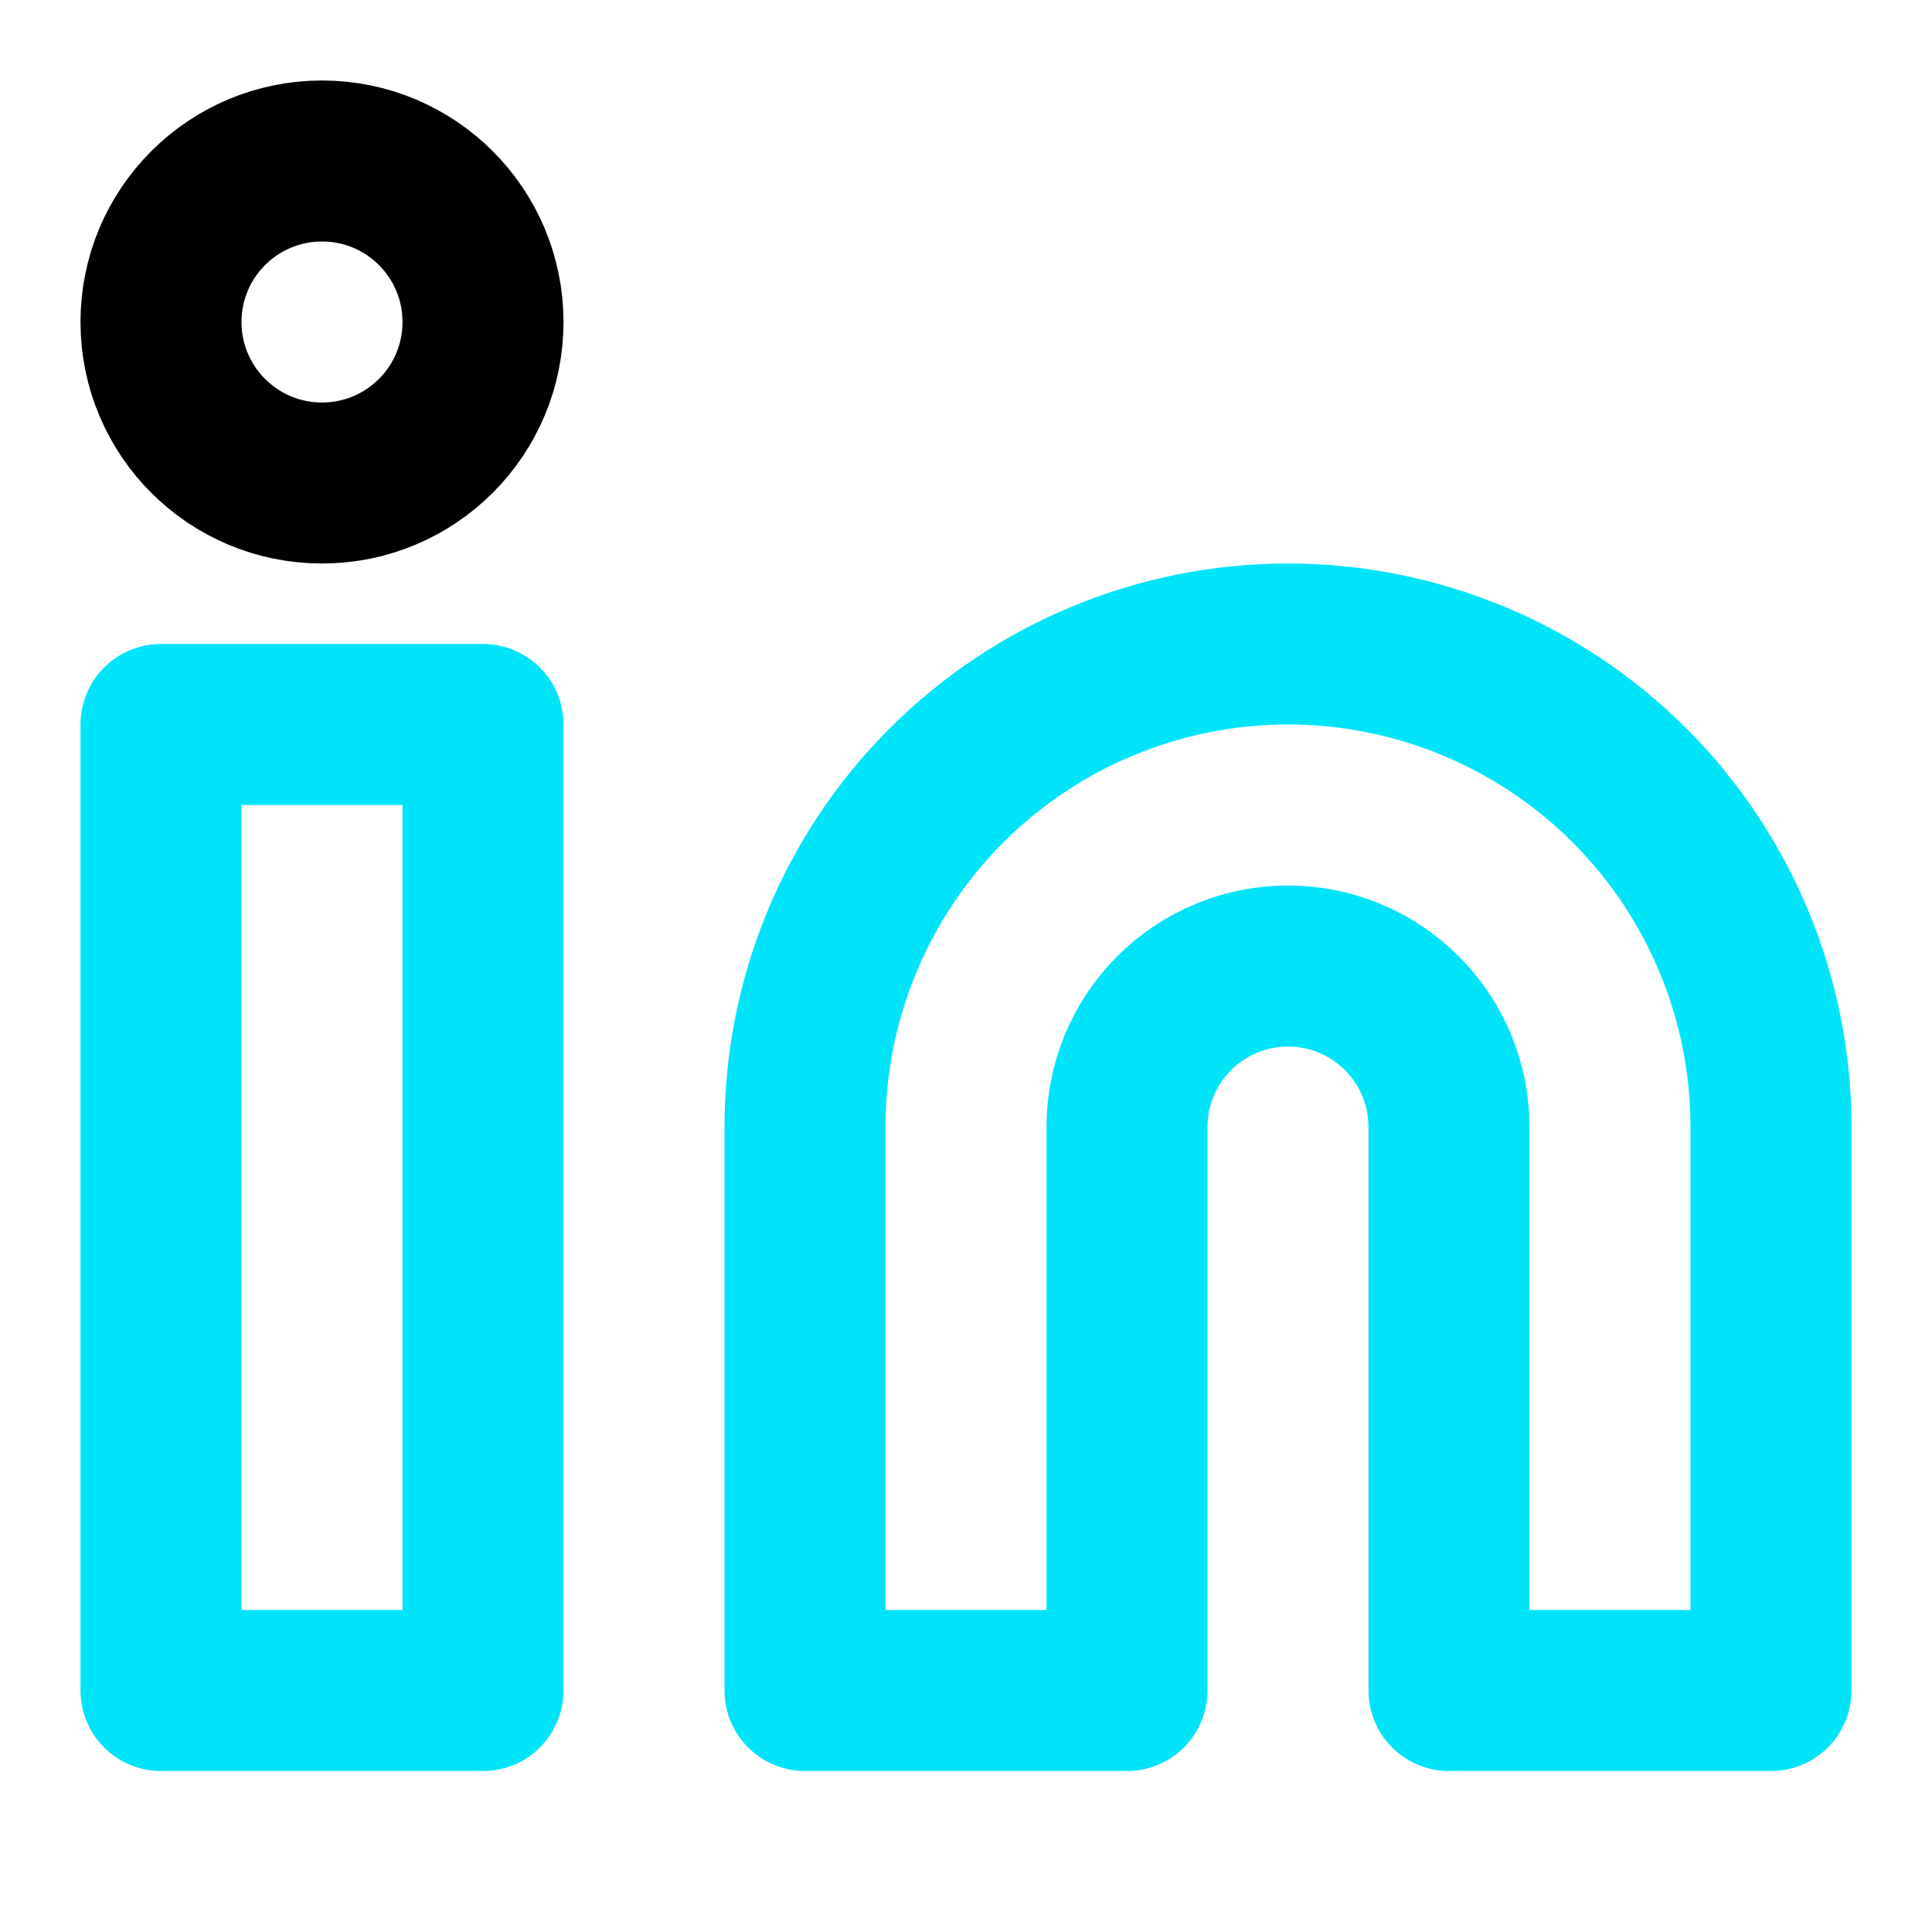
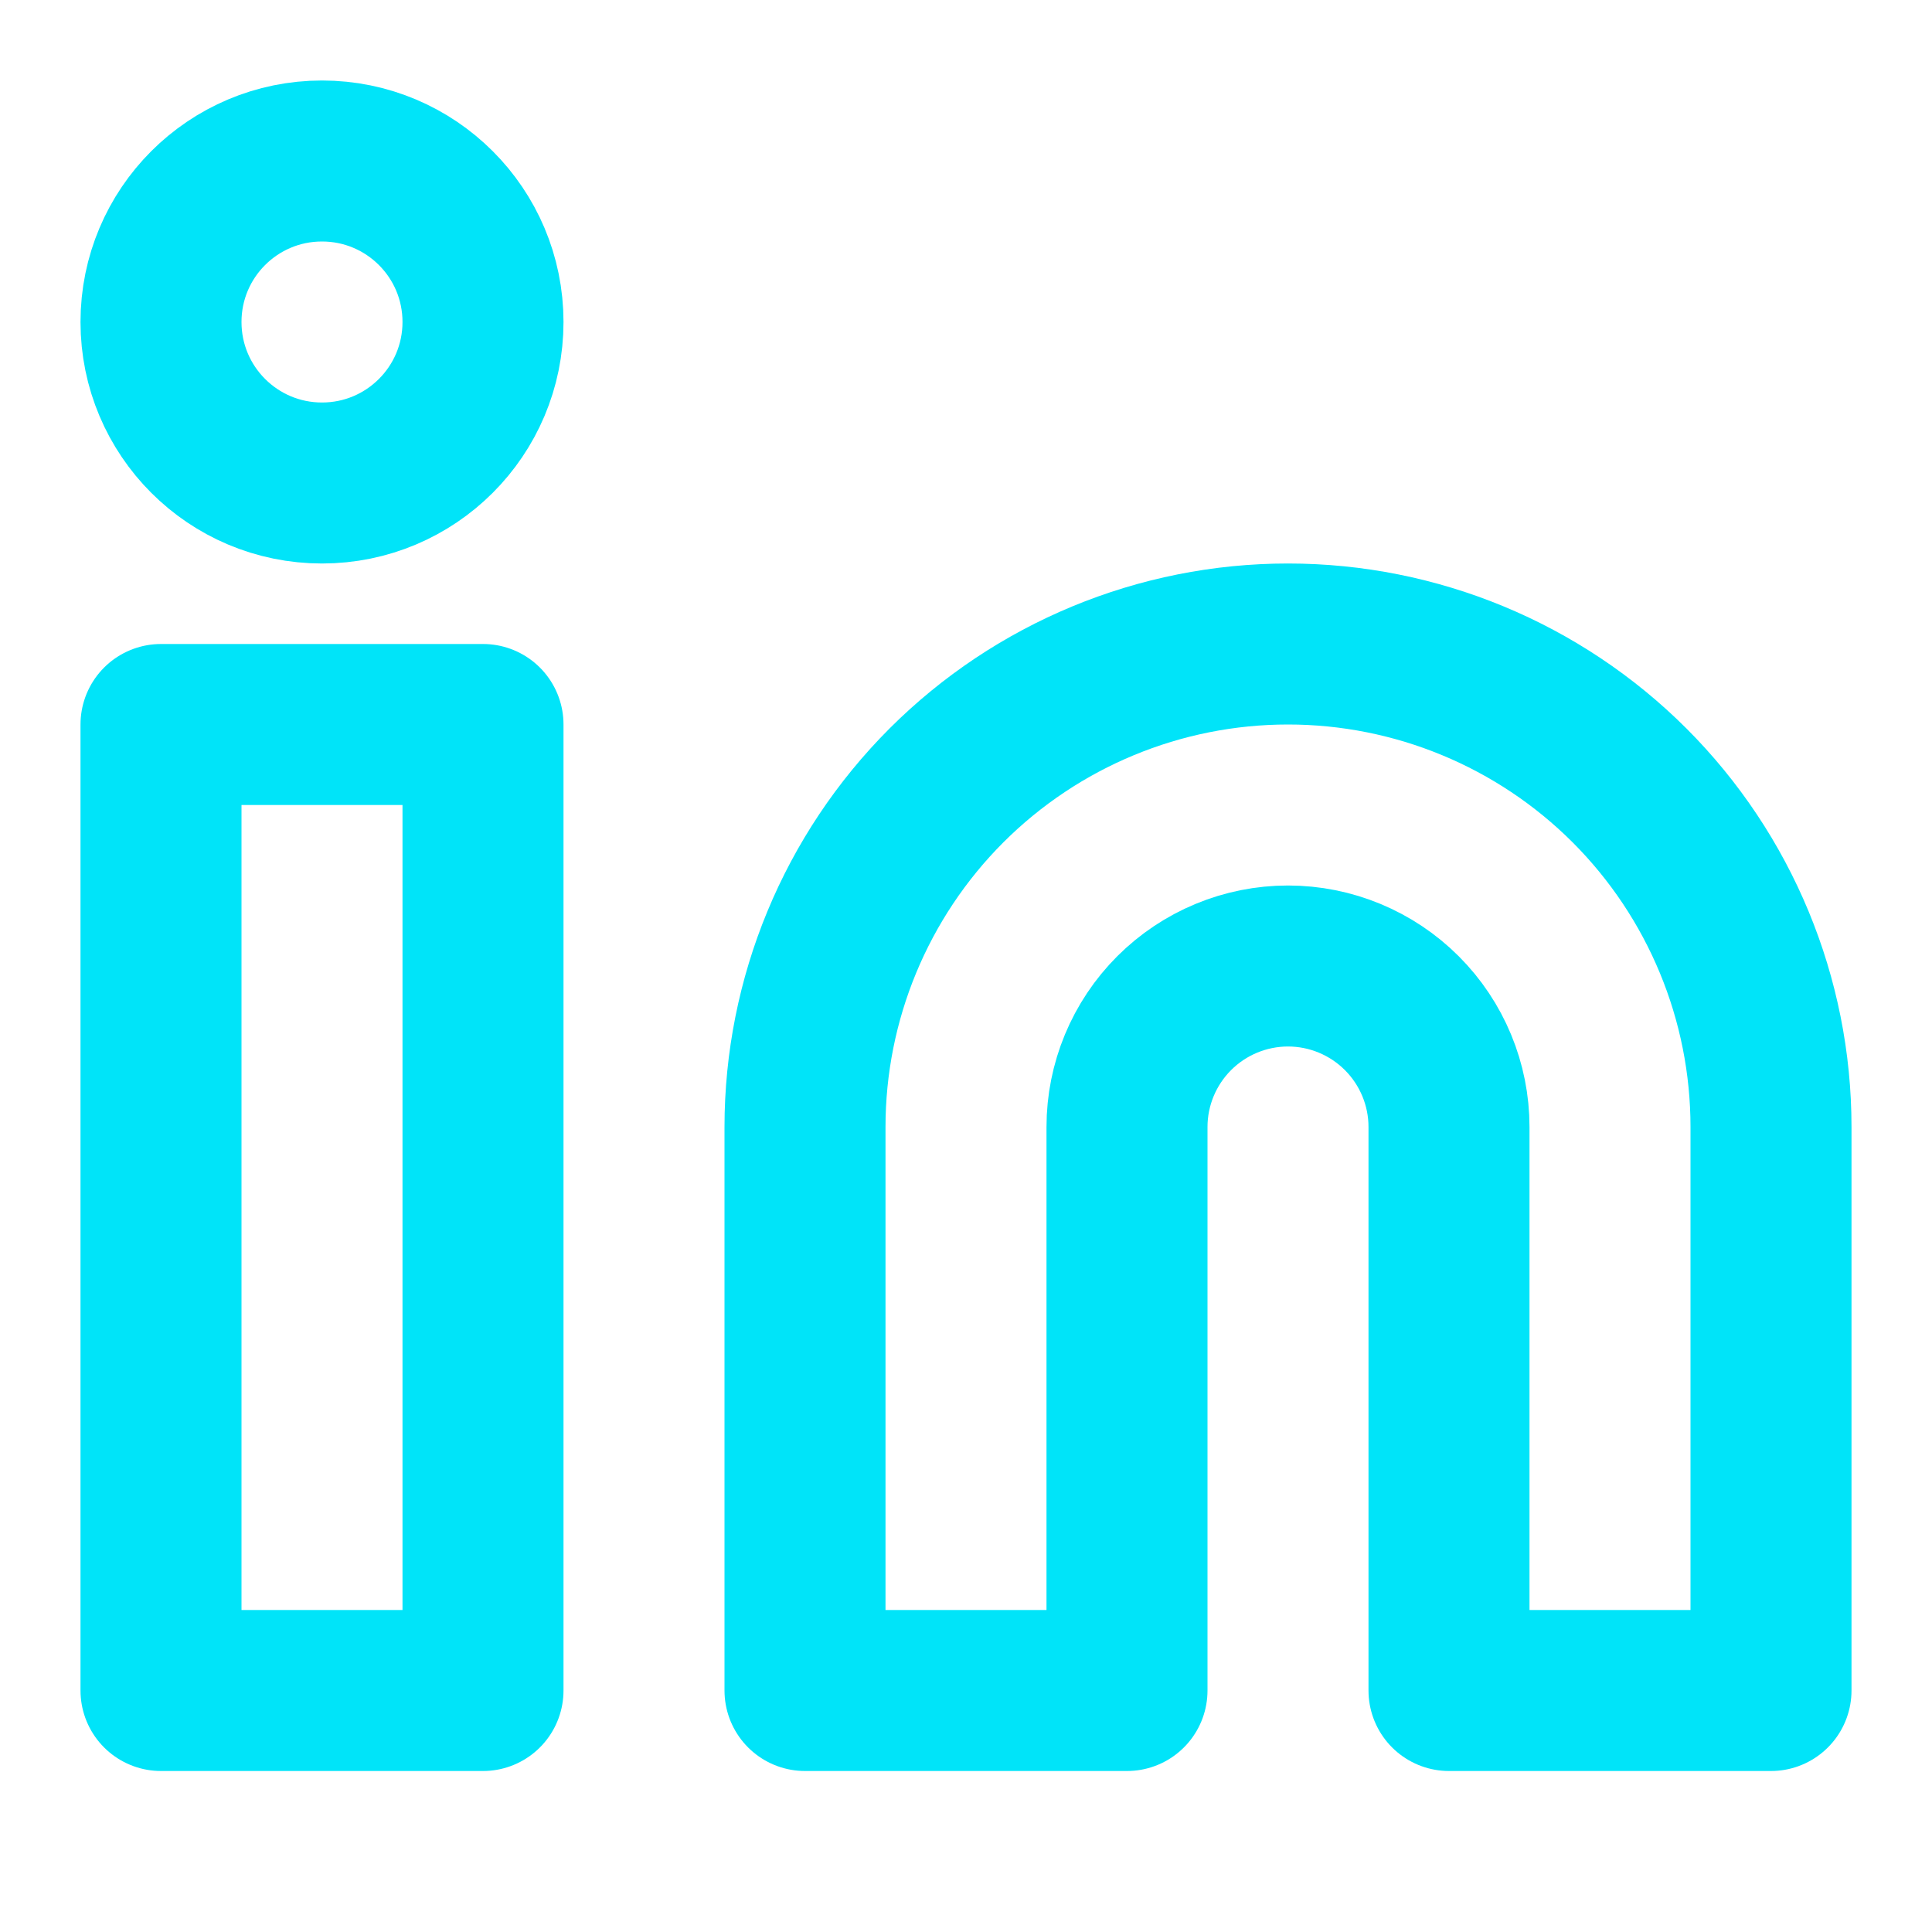
<svg xmlns="http://www.w3.org/2000/svg" width="24" height="24" viewBox="0 0 24 24" fill="none">
  <path d="M16 8C17.591 8 19.117 8.632 20.243 9.757C21.368 10.883 22 12.409 22 14V21H18V14C18 13.47 17.789 12.961 17.414 12.586C17.039 12.211 16.53 12 16 12C15.47 12 14.961 12.211 14.586 12.586C14.211 12.961 14 13.47 14 14V21H10V14C10 12.409 10.632 10.883 11.757 9.757C12.883 8.632 14.409 8 16 8ZM2 9H6V21H2V9Z" stroke="#00e4f9" stroke-width="2" stroke-linecap="round" stroke-linejoin="round" />
-   <path d="M4 6C5.105 6 6 5.105 6 4C6 2.895 5.105 2 4 2C2.895 2 2 2.895 2 4C2 5.105 2.895 6 4 6Z" stroke="black" stroke-width="2" stroke-linecap="round" stroke-linejoin="round" />
+   <path d="M4 6C5.105 6 6 5.105 6 4C6 2.895 5.105 2 4 2C2.895 2 2 2.895 2 4C2 5.105 2.895 6 4 6Z" stroke="#00e4f9" stroke-width="2" stroke-linecap="round" stroke-linejoin="round" />
</svg>
